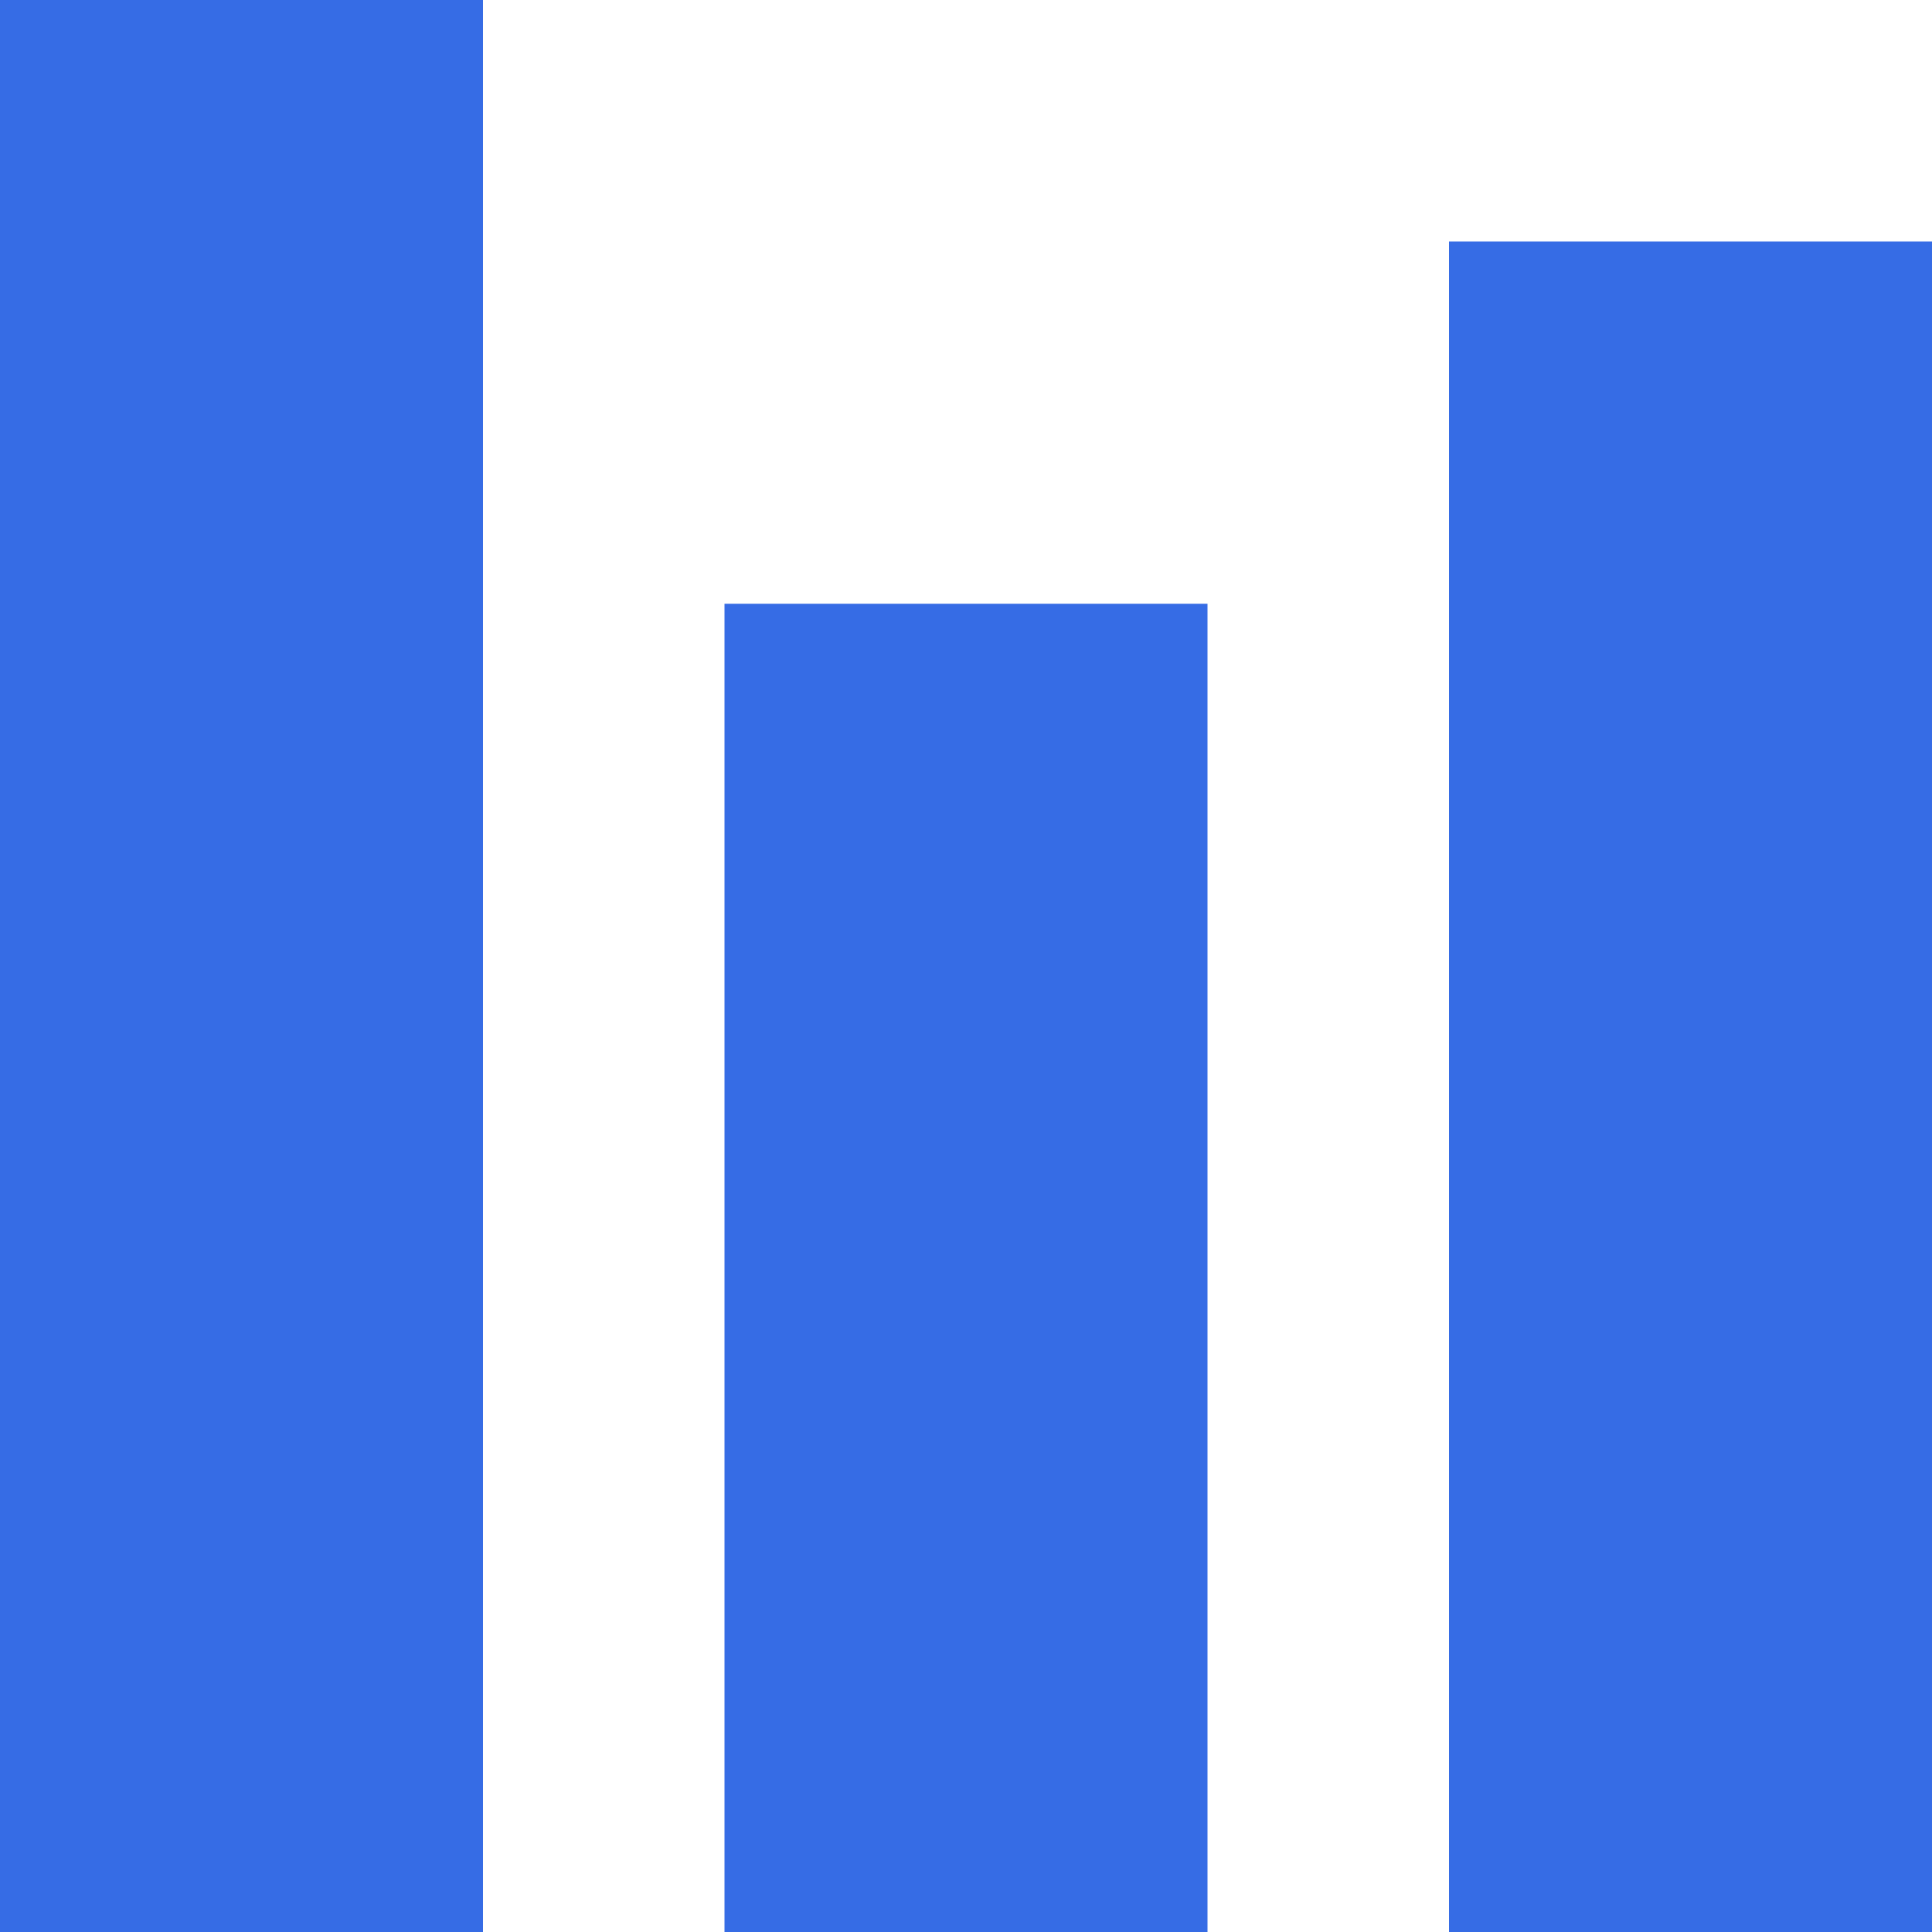
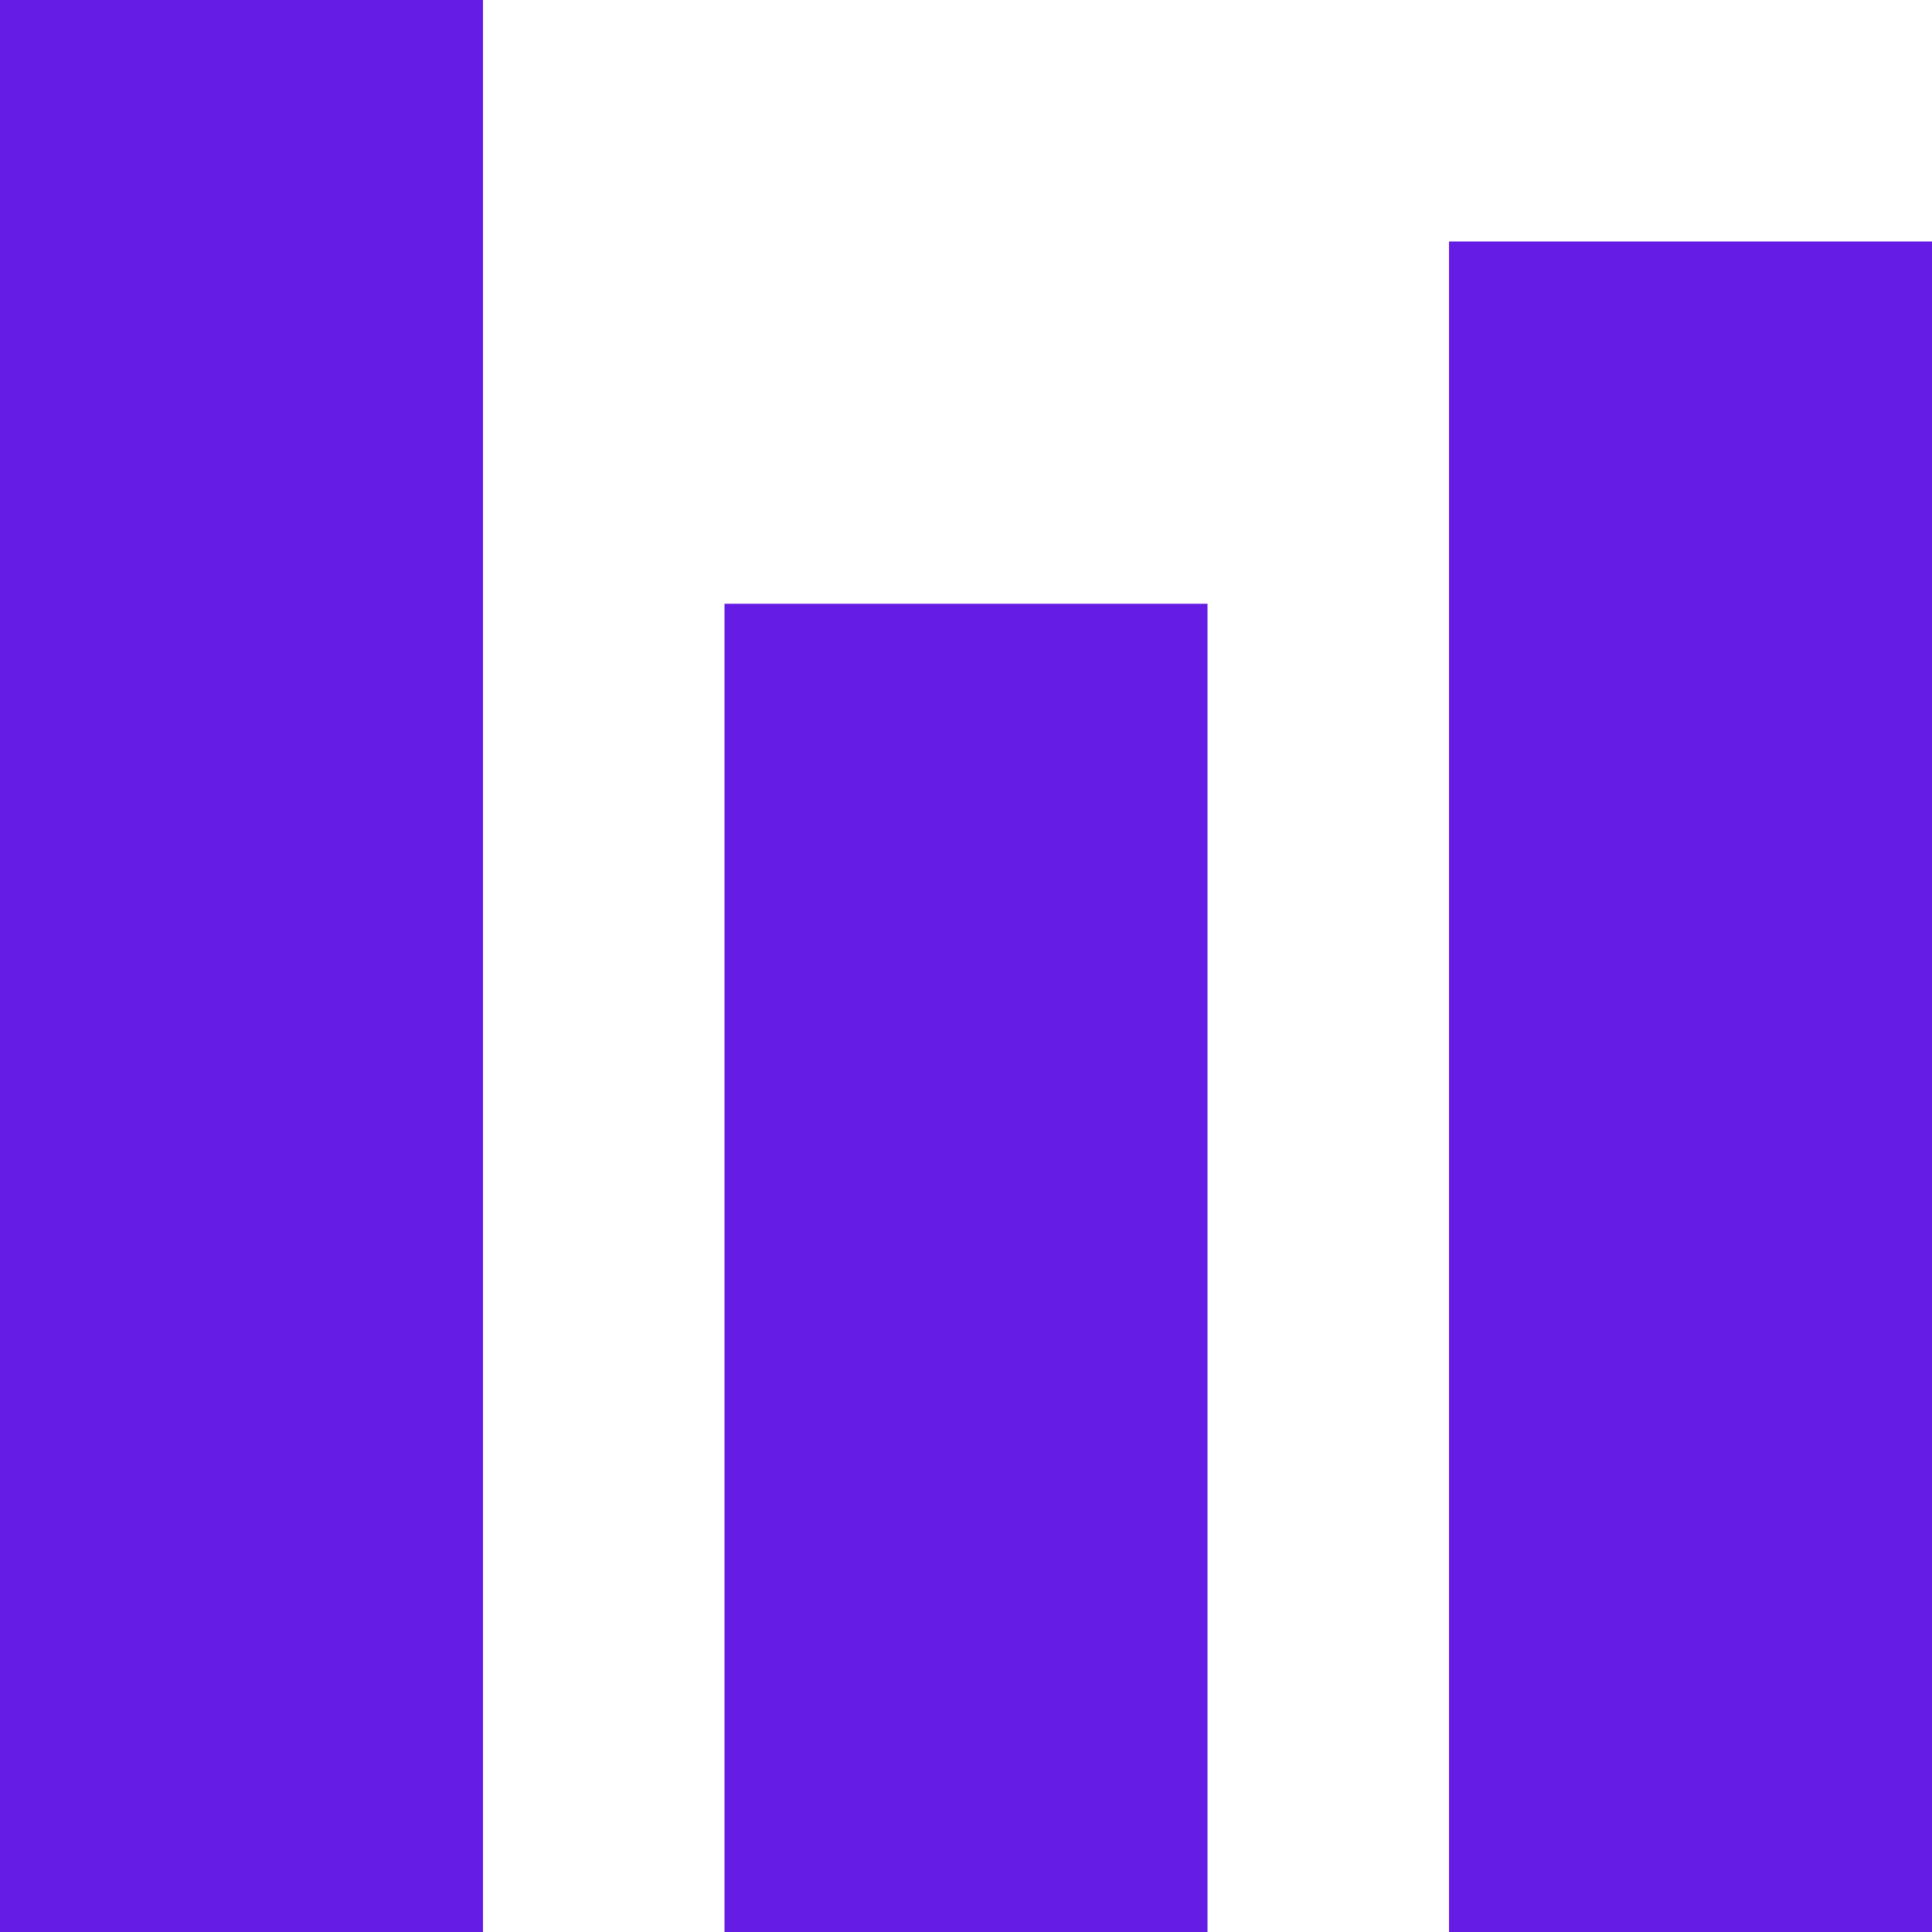
<svg xmlns="http://www.w3.org/2000/svg" width="16" height="16" viewBox="0 0 16 16" fill="none">
-   <path fill-rule="evenodd" clip-rule="evenodd" d="M0 0H4V16H0V0ZM6 5H10V16H6V5ZM16 2H12V16H16V2Z" fill="#366CE5" />
+   <path fill-rule="evenodd" clip-rule="evenodd" d="M0 0H4V16H0V0ZM6 5H10V16H6V5ZM16 2H12V16H16V2Z" fill="#651CE4" />
</svg>
